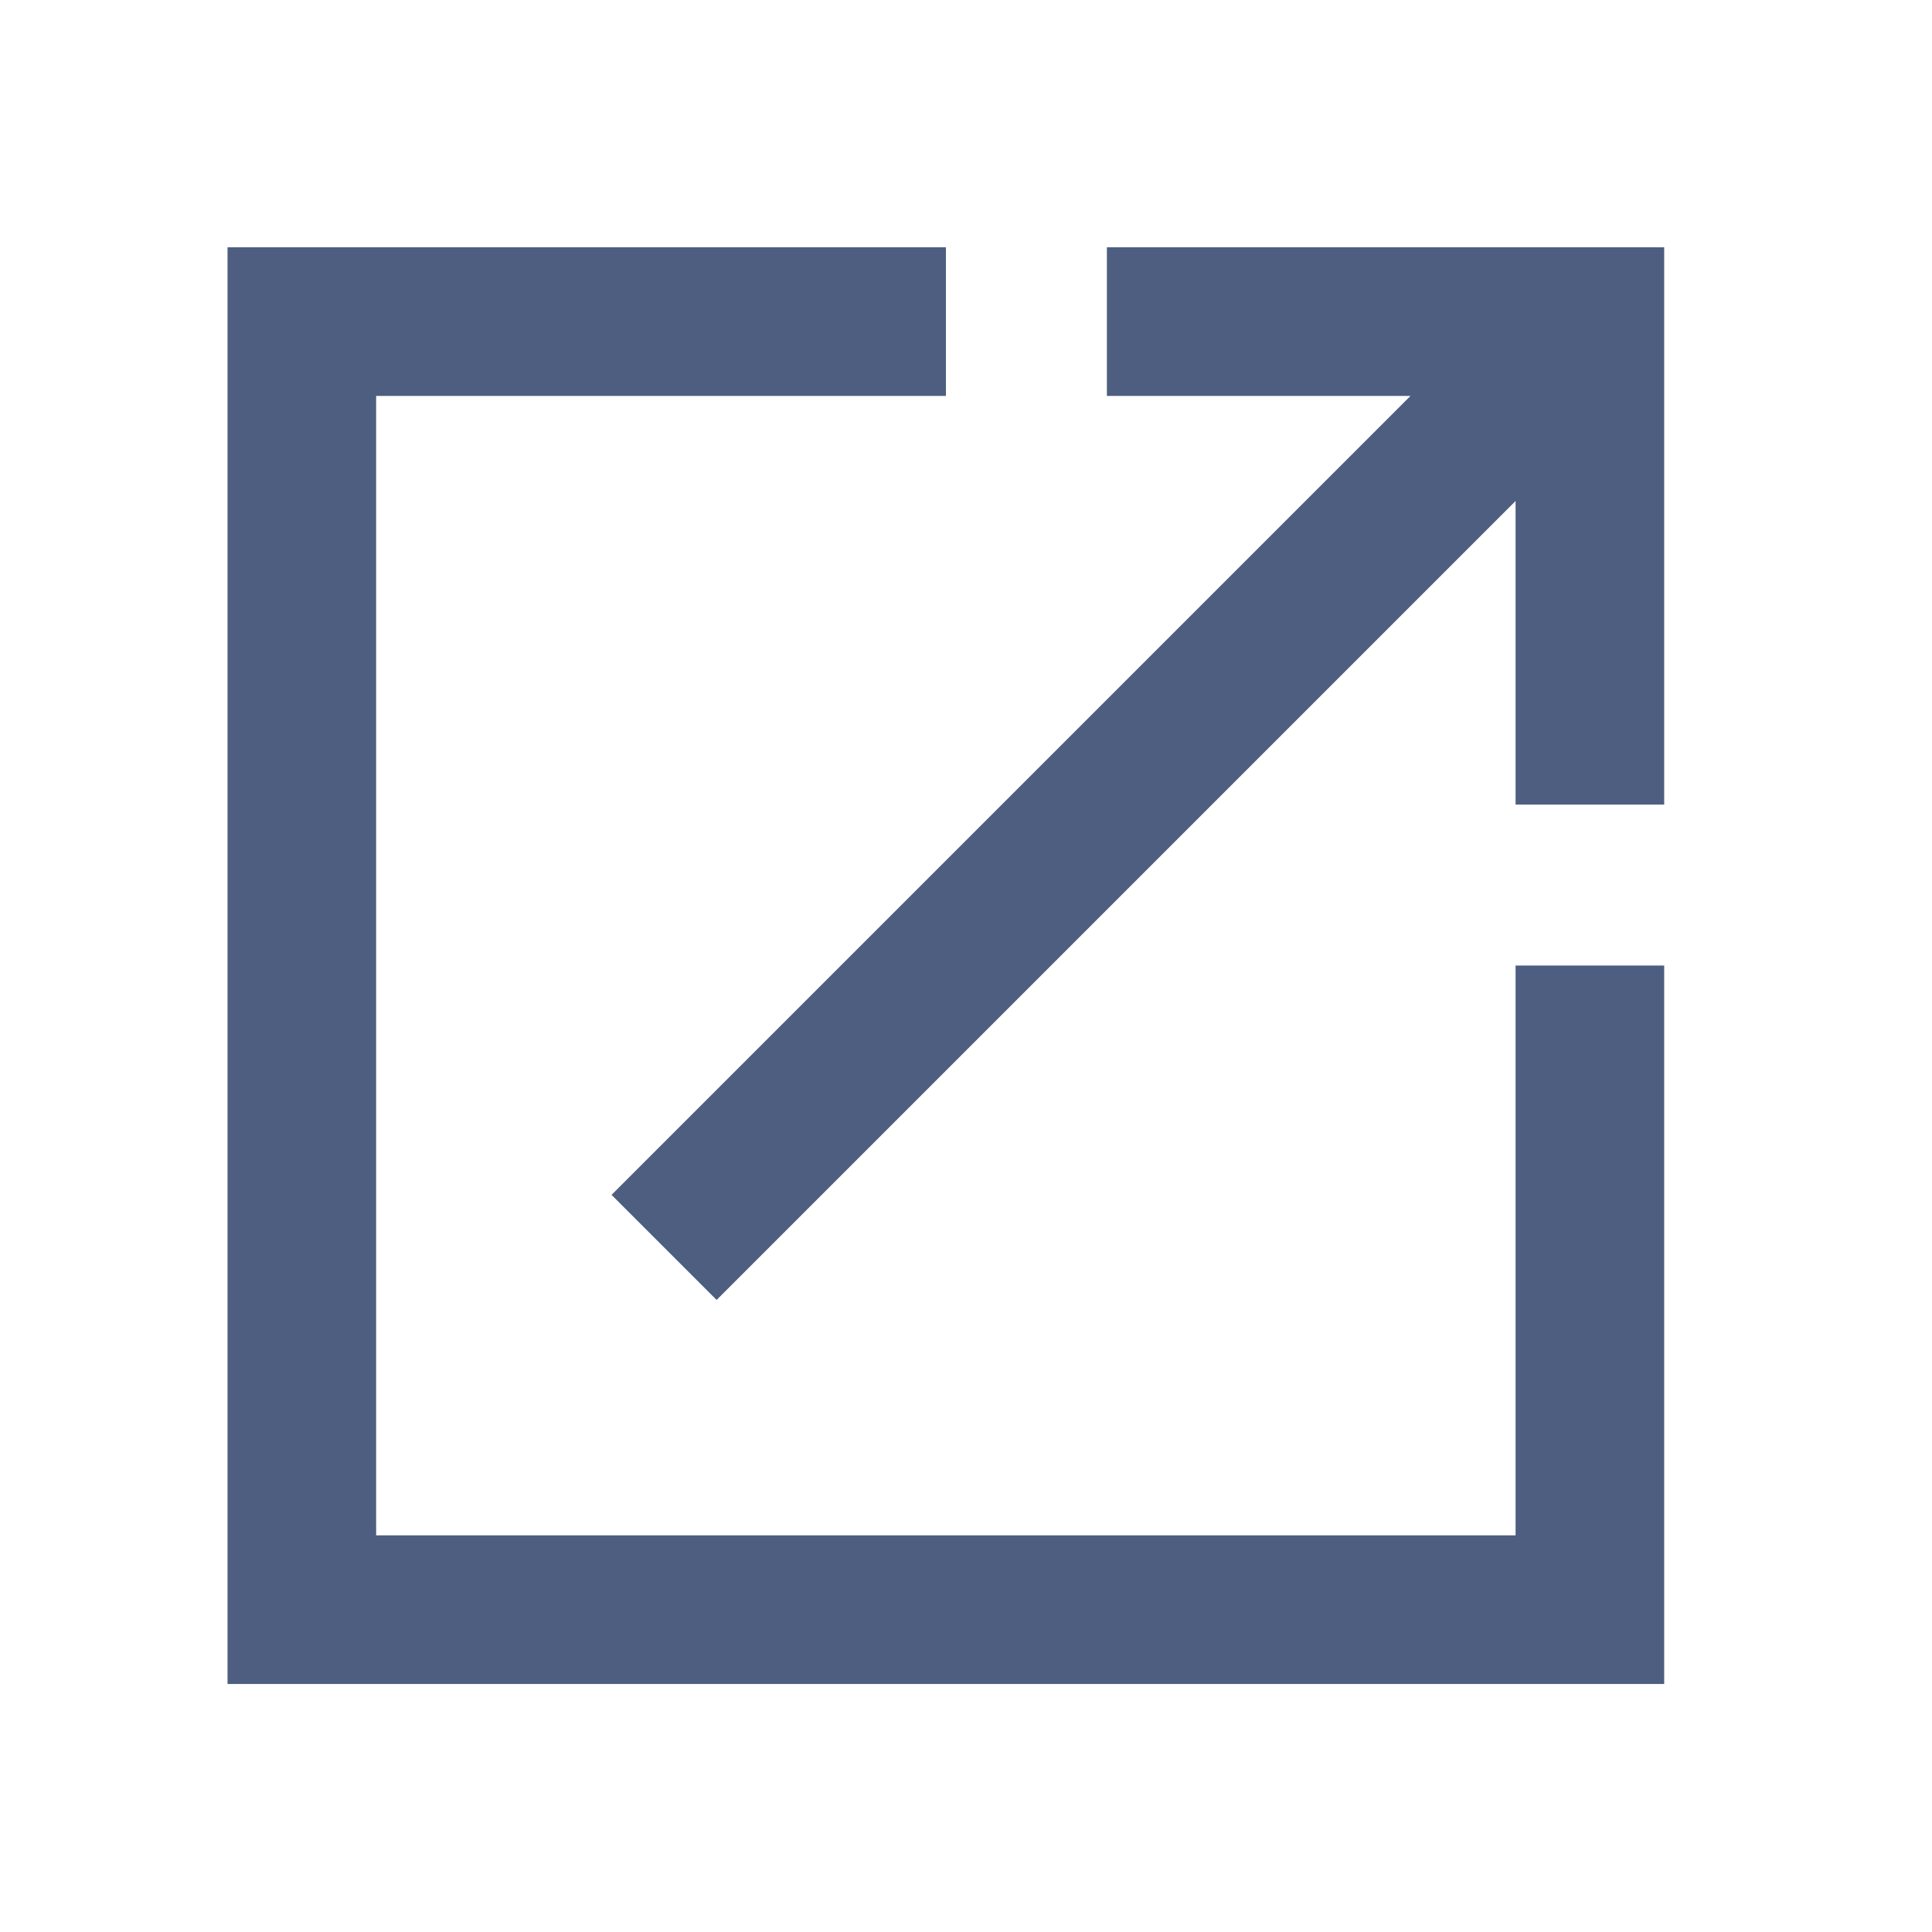
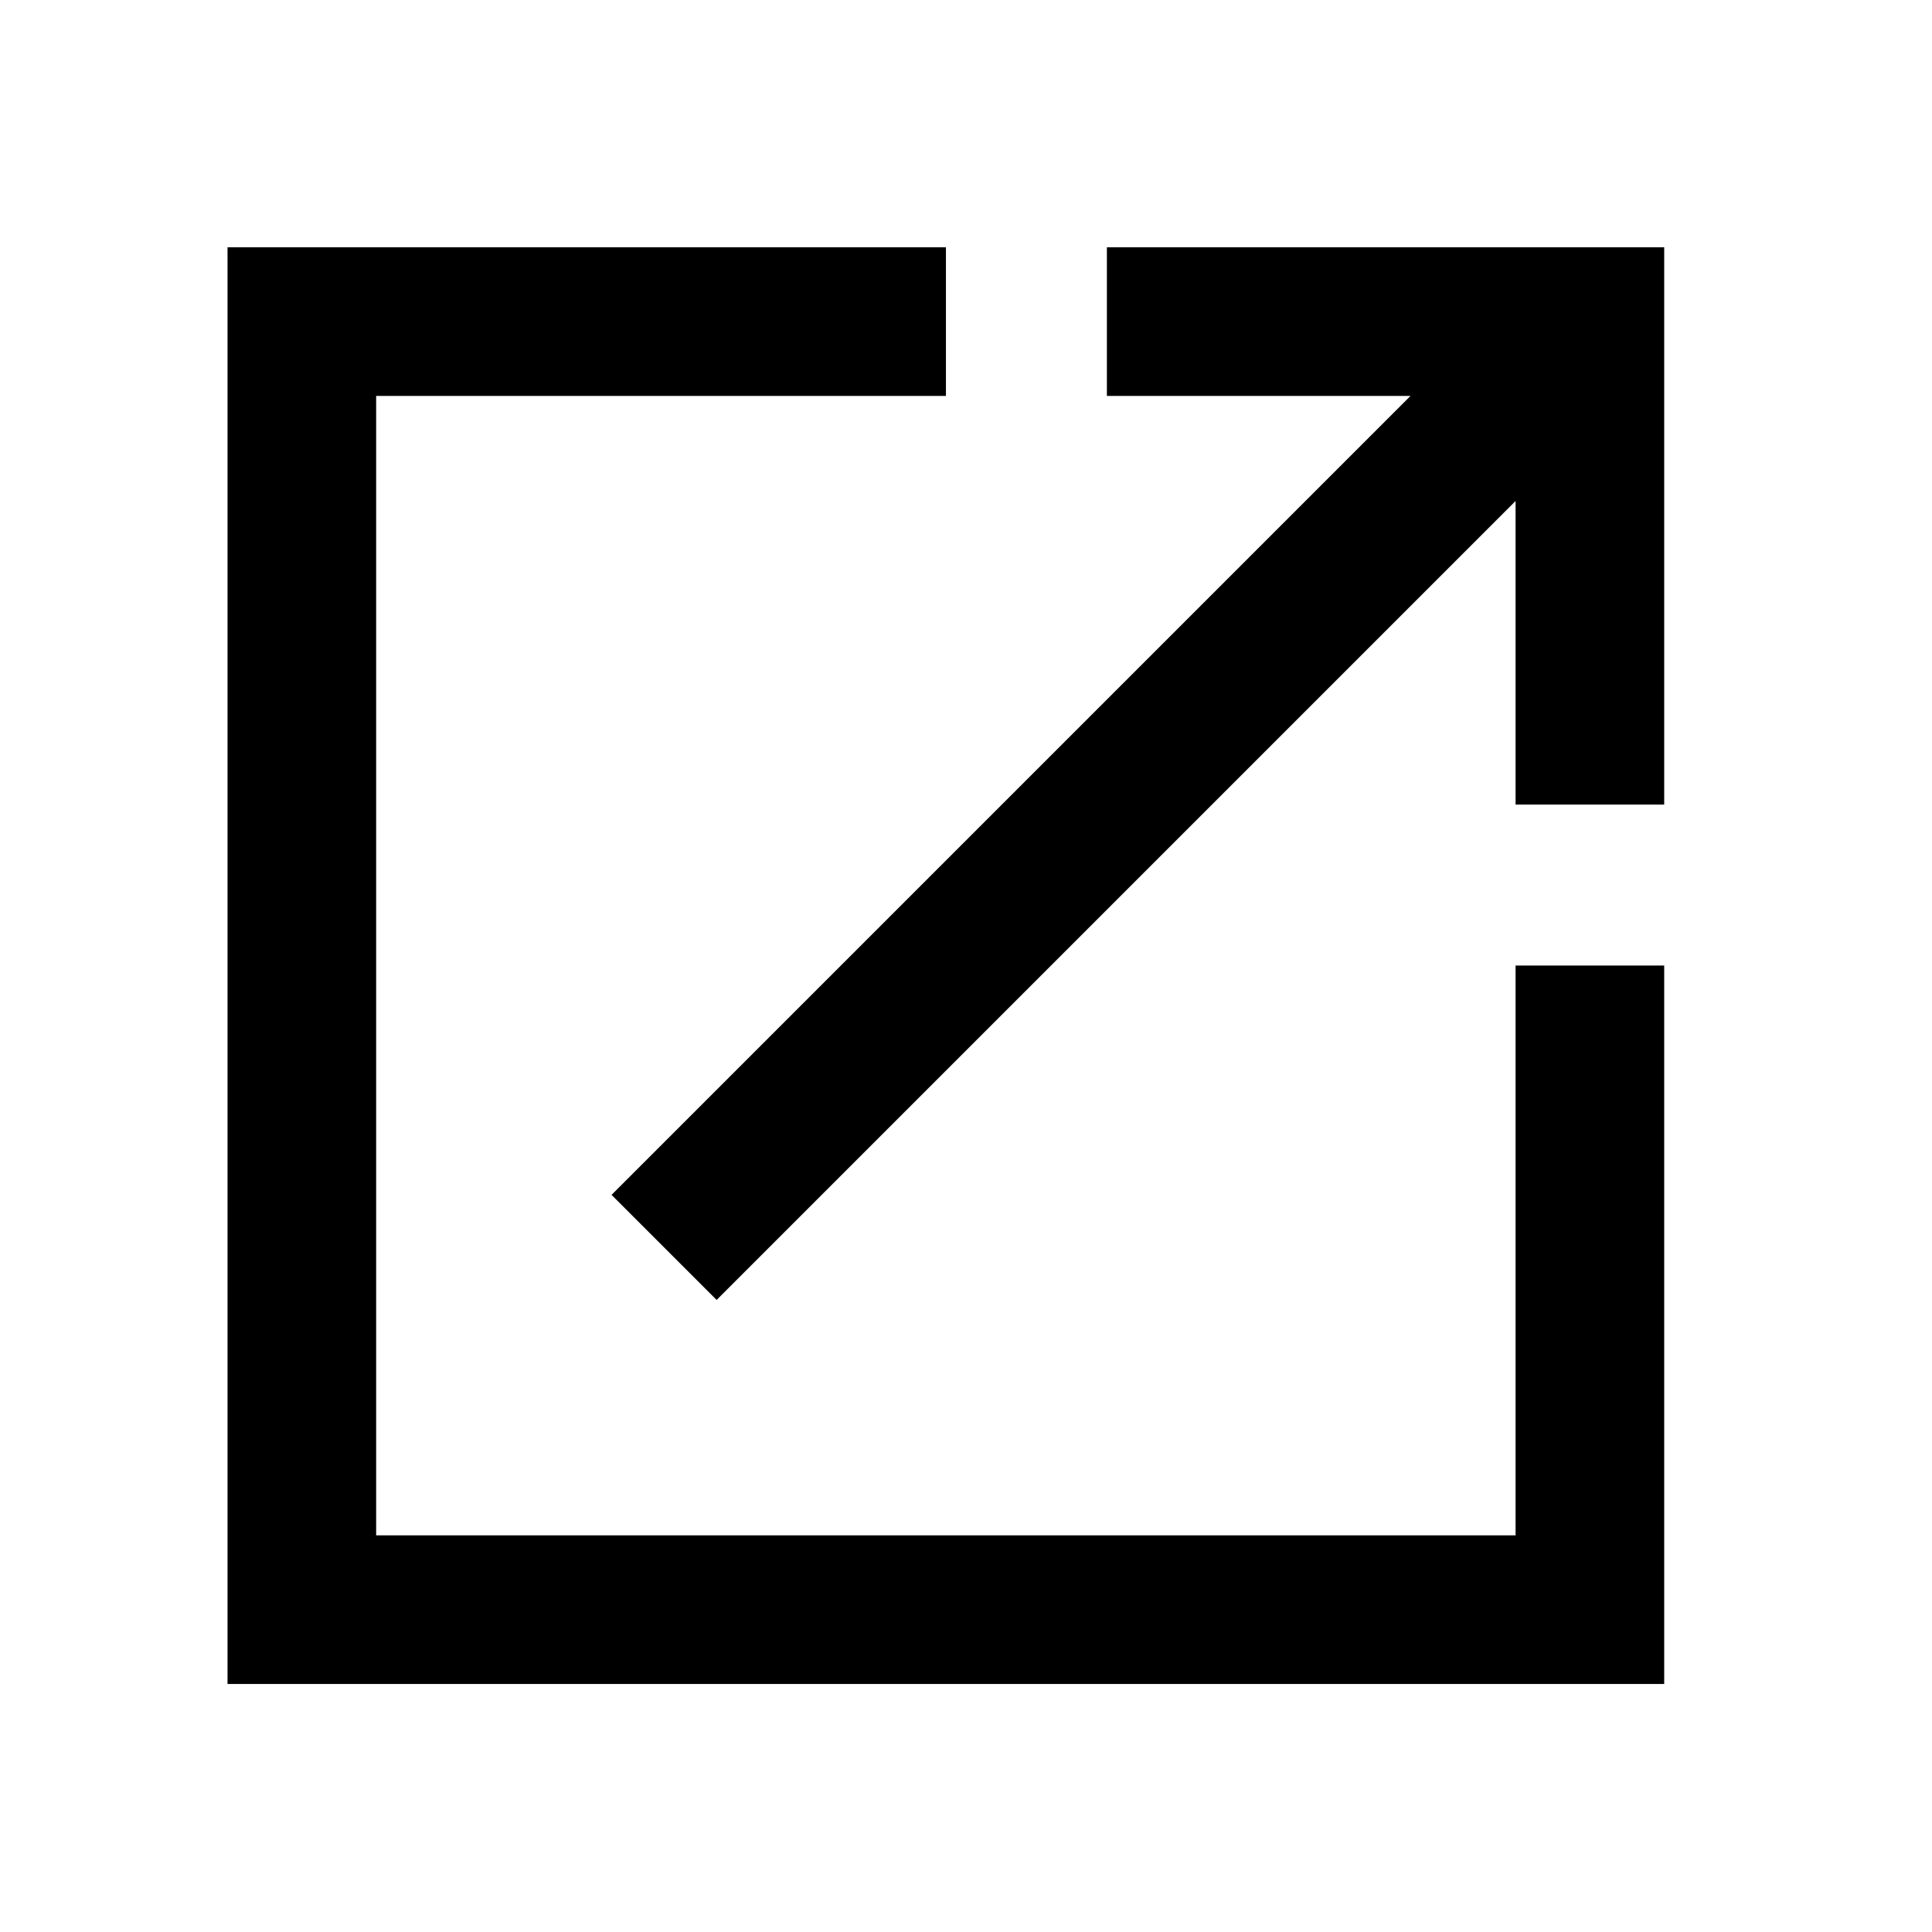
<svg xmlns="http://www.w3.org/2000/svg" width="13" height="13" viewBox="0 0 13 13" fill="none">
-   <path fill-rule="evenodd" clip-rule="evenodd" d="M2.031 1.664H1.531V2.164V10.831V11.331H2.031H10.698H11.198V10.831V6.497H10.198V10.331H2.531V2.664H6.365V1.664H2.031ZM10.698 1.664H7.448V2.664H9.491L4.115 8.04L4.822 8.747L10.198 3.371V5.414H11.198V2.164V1.664H10.698Z" fill="#4D5E80" />
+   <path fill-rule="evenodd" clip-rule="evenodd" d="M2.031 1.664H1.531V2.164V10.831V11.331H2.031H10.698H11.198V10.831V6.497H10.198V10.331H2.531V2.664H6.365V1.664H2.031ZM10.698 1.664H7.448V2.664H9.491L4.115 8.04L4.822 8.747L10.198 3.371V5.414H11.198V2.164V1.664H10.698Z" fill="currentColor" />
</svg>
